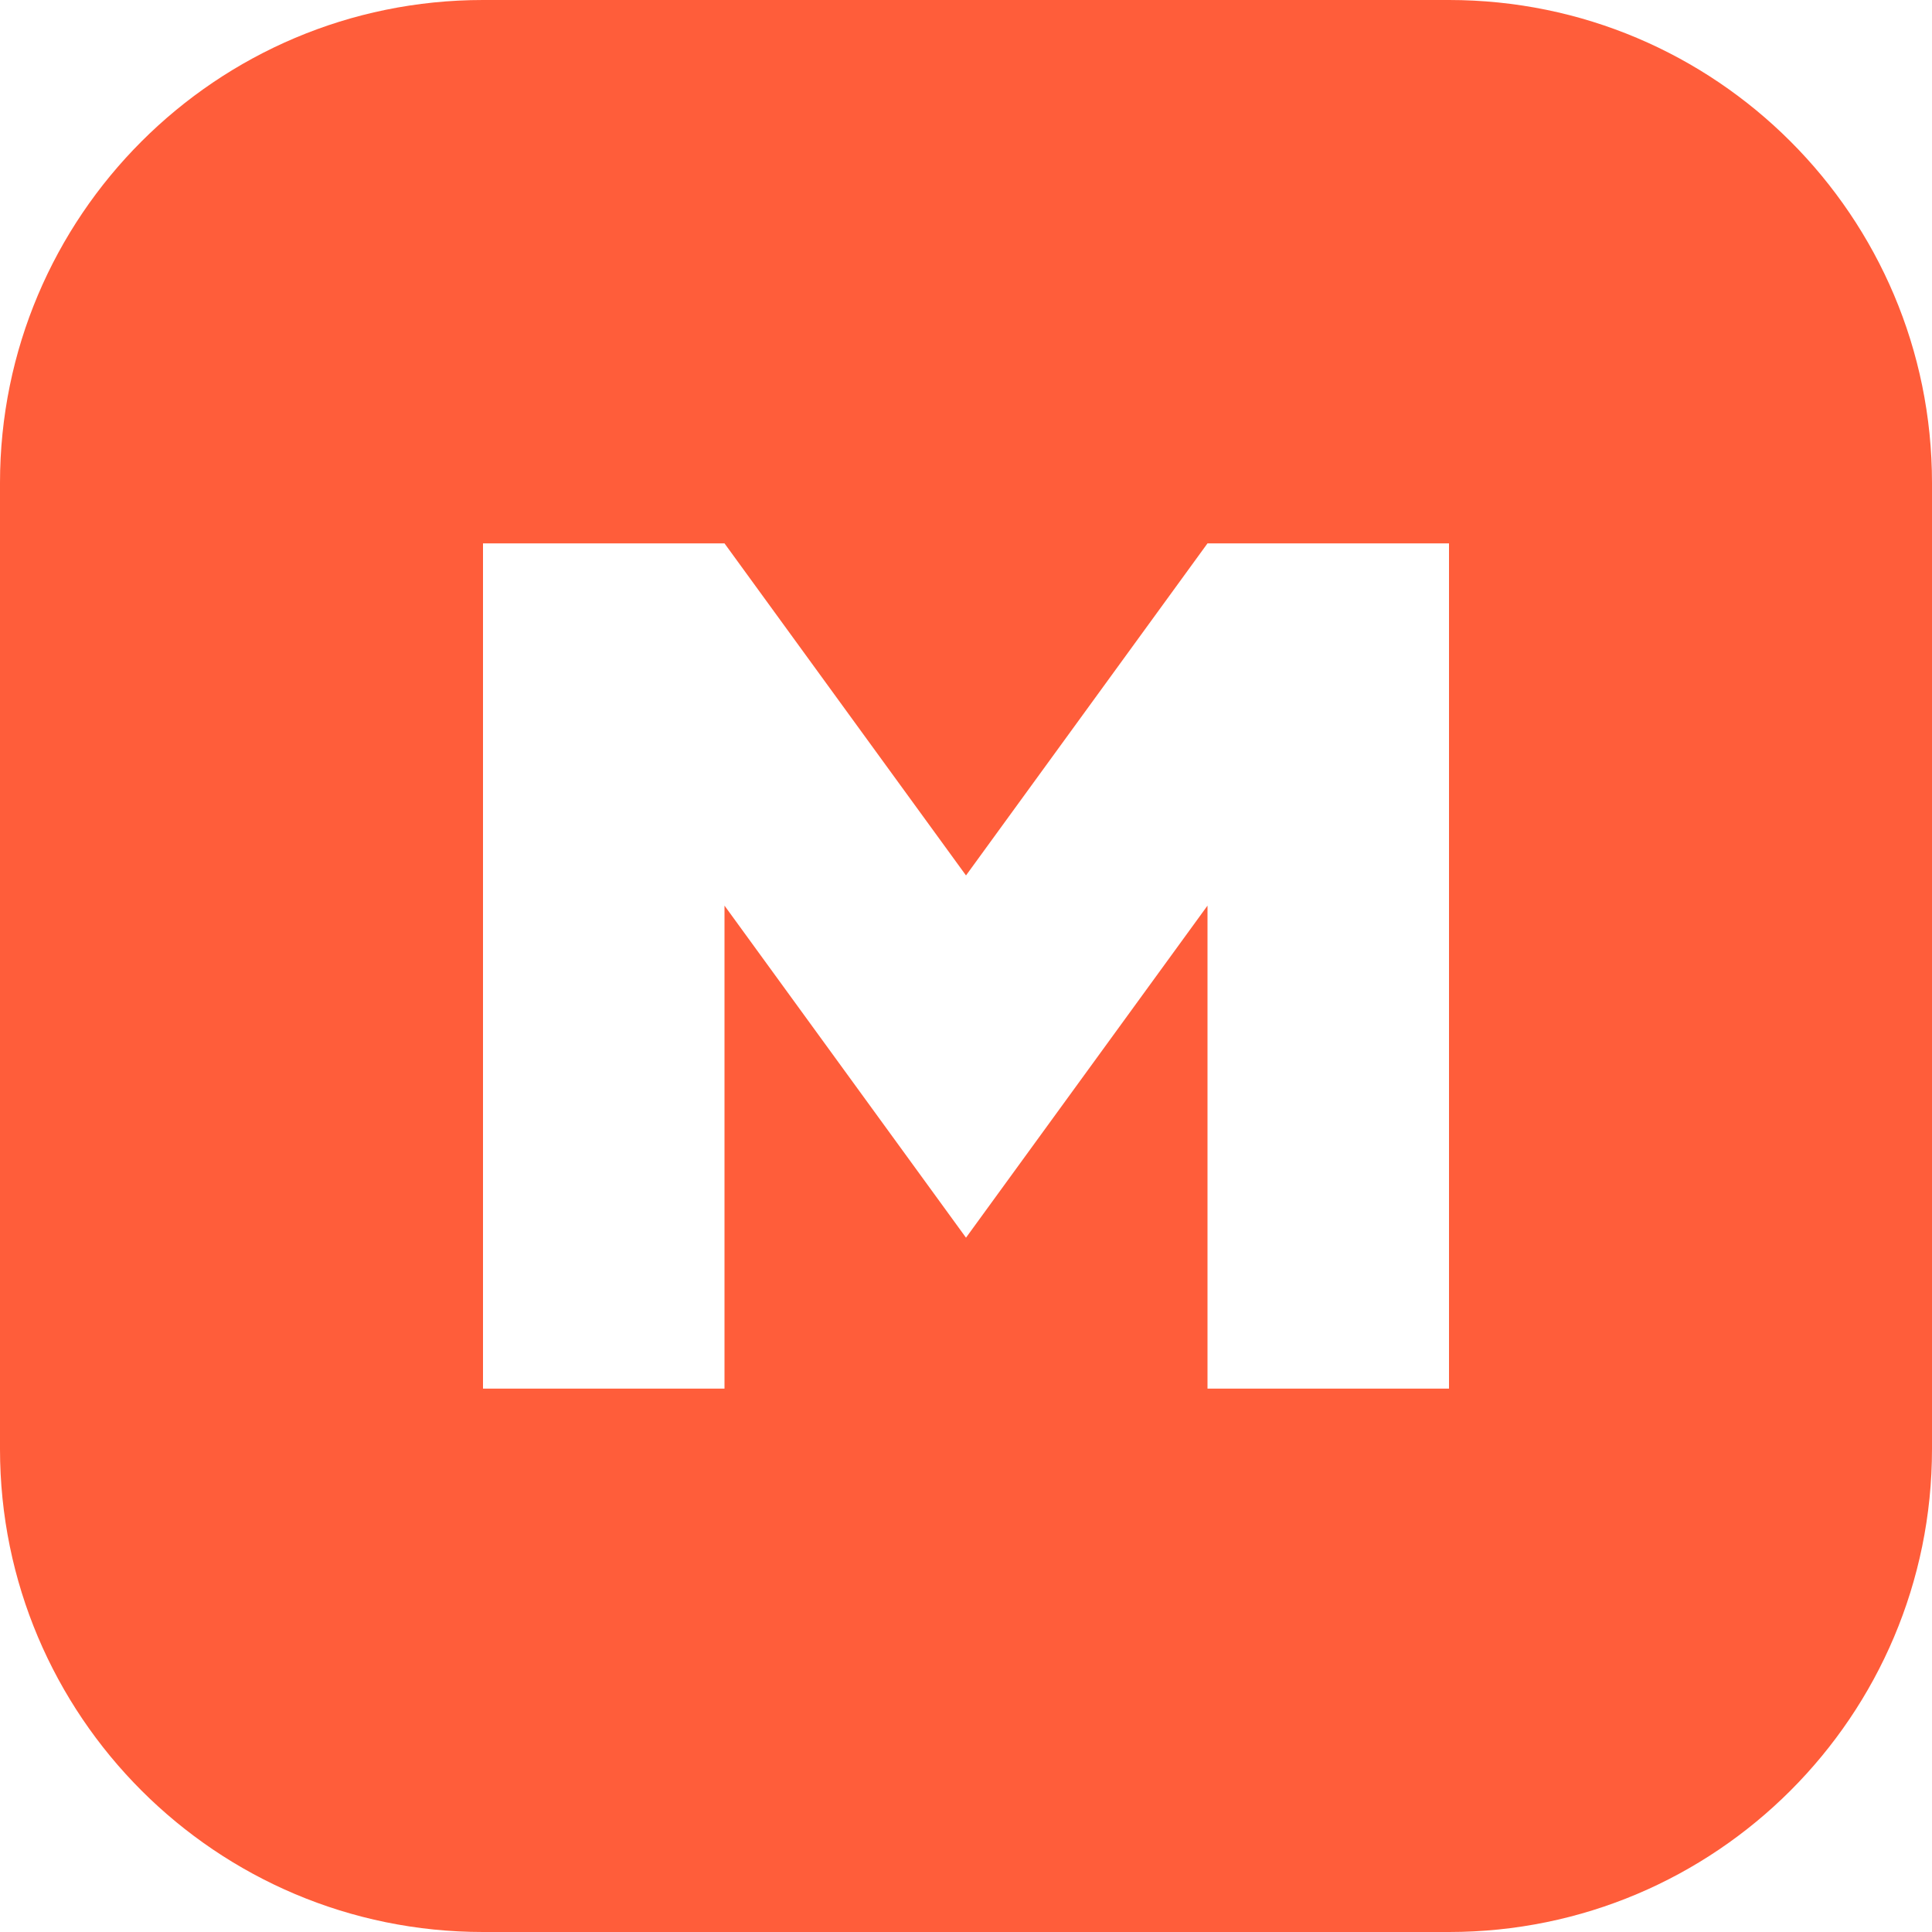
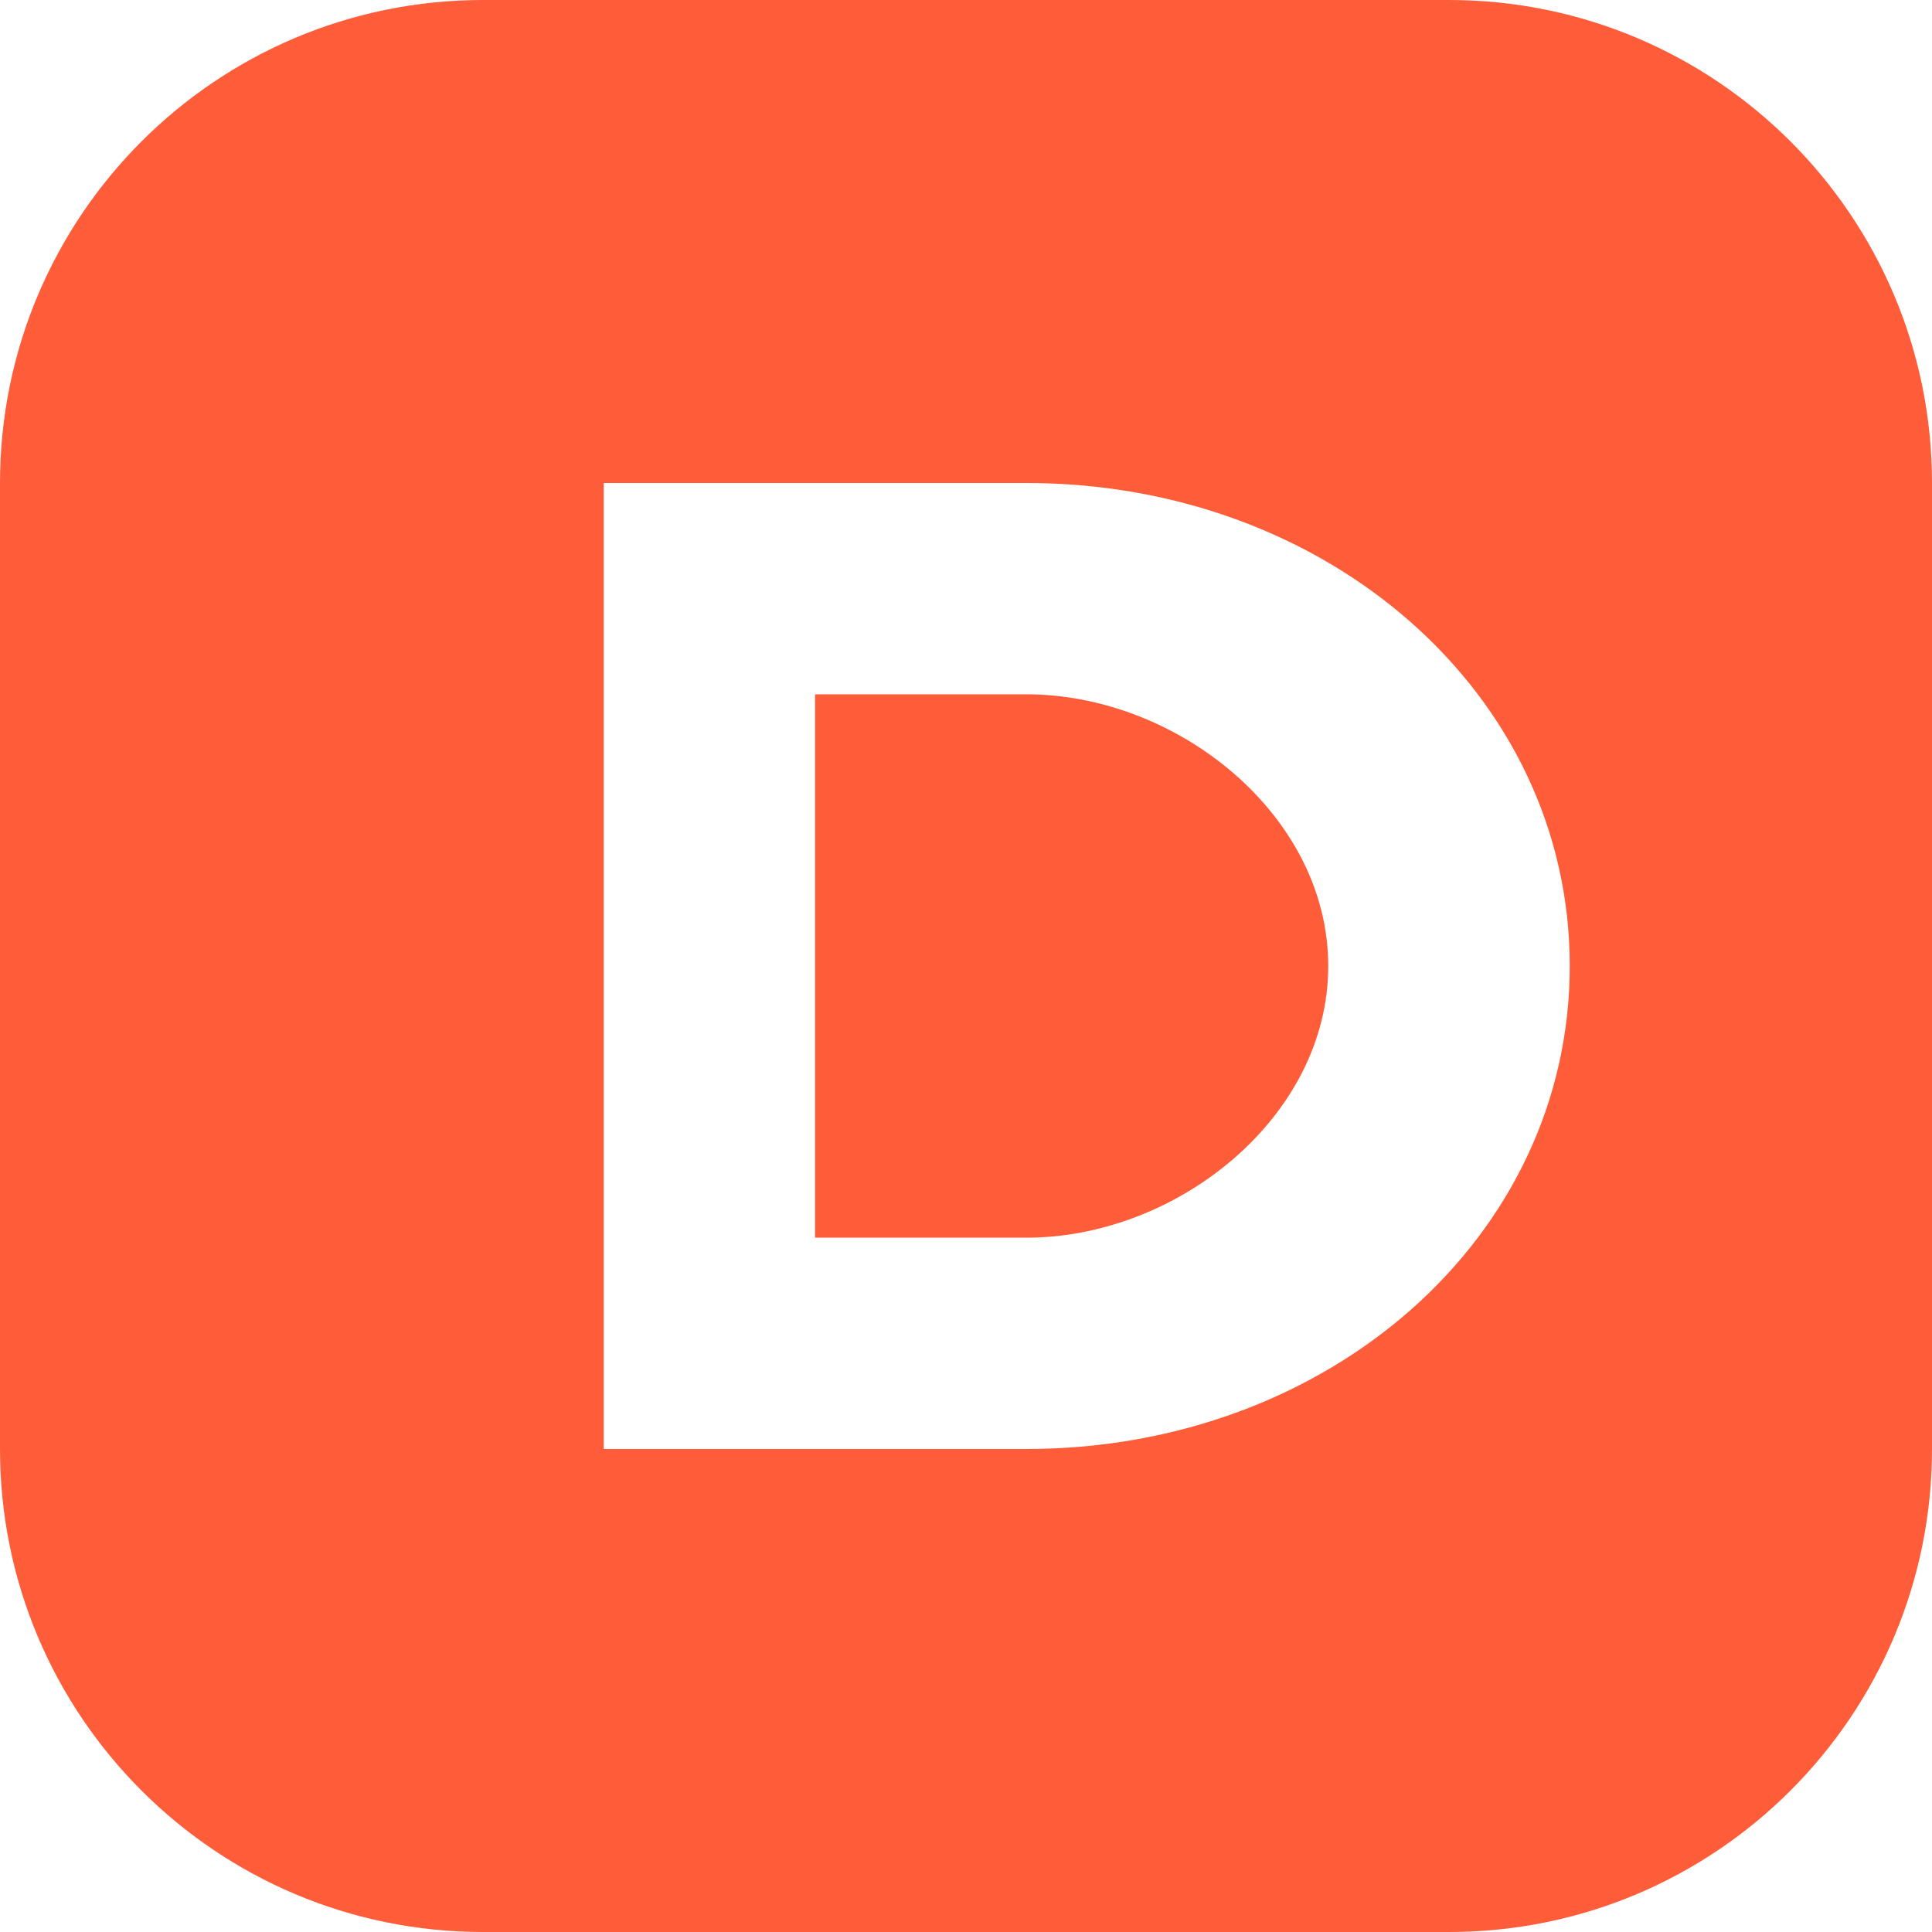
- <svg xmlns="http://www.w3.org/2000/svg" viewBox="0 0 32 32" role="img" aria-label="Meoww">
-   <path fill-rule="evenodd" clip-rule="evenodd" d="M0 8a8 8 0 0 1 8-8h16a8 8 0 0 1 8 8v16a8 8 0 0 1-8 8H8a8 8 0 0 1-8-8z            M8 9h4l4 5.5L20 9h4v14h-4v-8l-4 5.5-4-5.5v8H8z" fill="#ff5d3a" />
+ <svg xmlns="http://www.w3.org/2000/svg" viewBox="0 0 32 32" role="img" aria-label="DaCat">
+   <path fill-rule="evenodd" clip-rule="evenodd" d="M0 8a8 8 0 0 1 8-8h16a8 8 0 0 1 8 8v16a8 8 0 0 1-8 8H8a8 8 0 0 1-8-8z            M10 8h7c5 0 9 3.5 9 8s-4 8-9 8h-7z            M13.5 11.5v9h3.5c2.5 0 5-2 5-4.5s-2.5-4.5-5-4.5z" fill="#ff5d3a" />
</svg>
